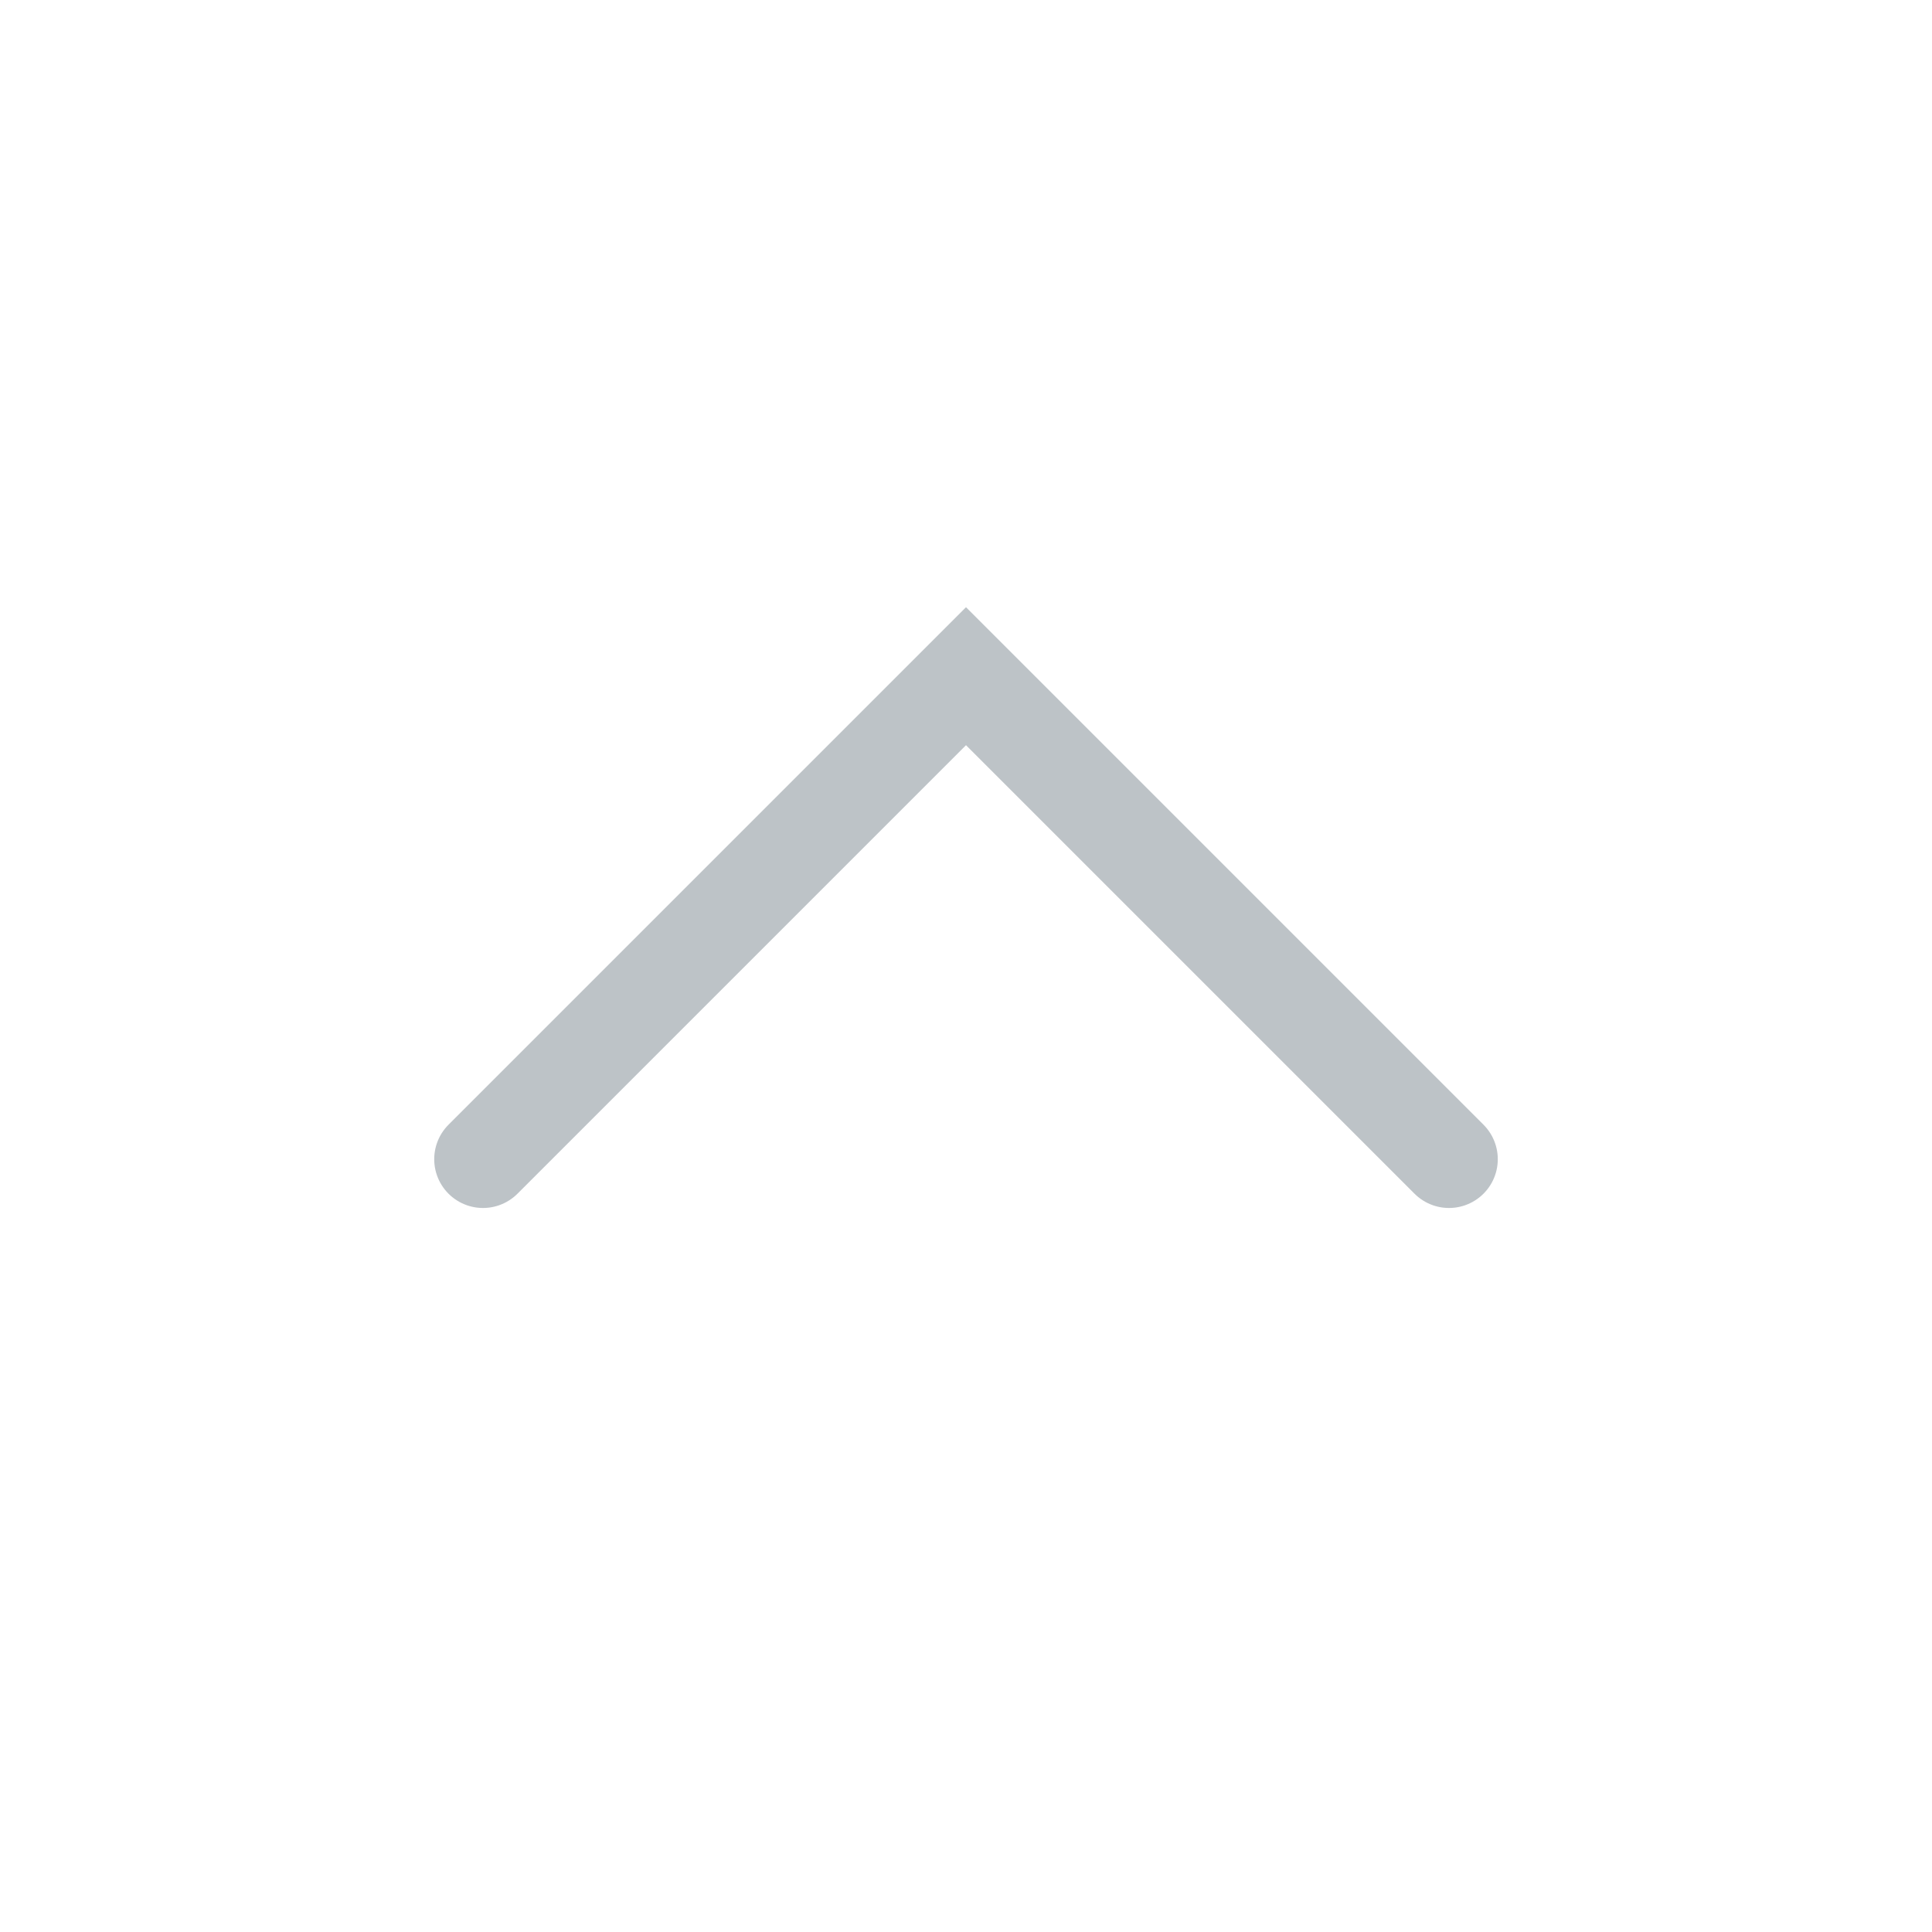
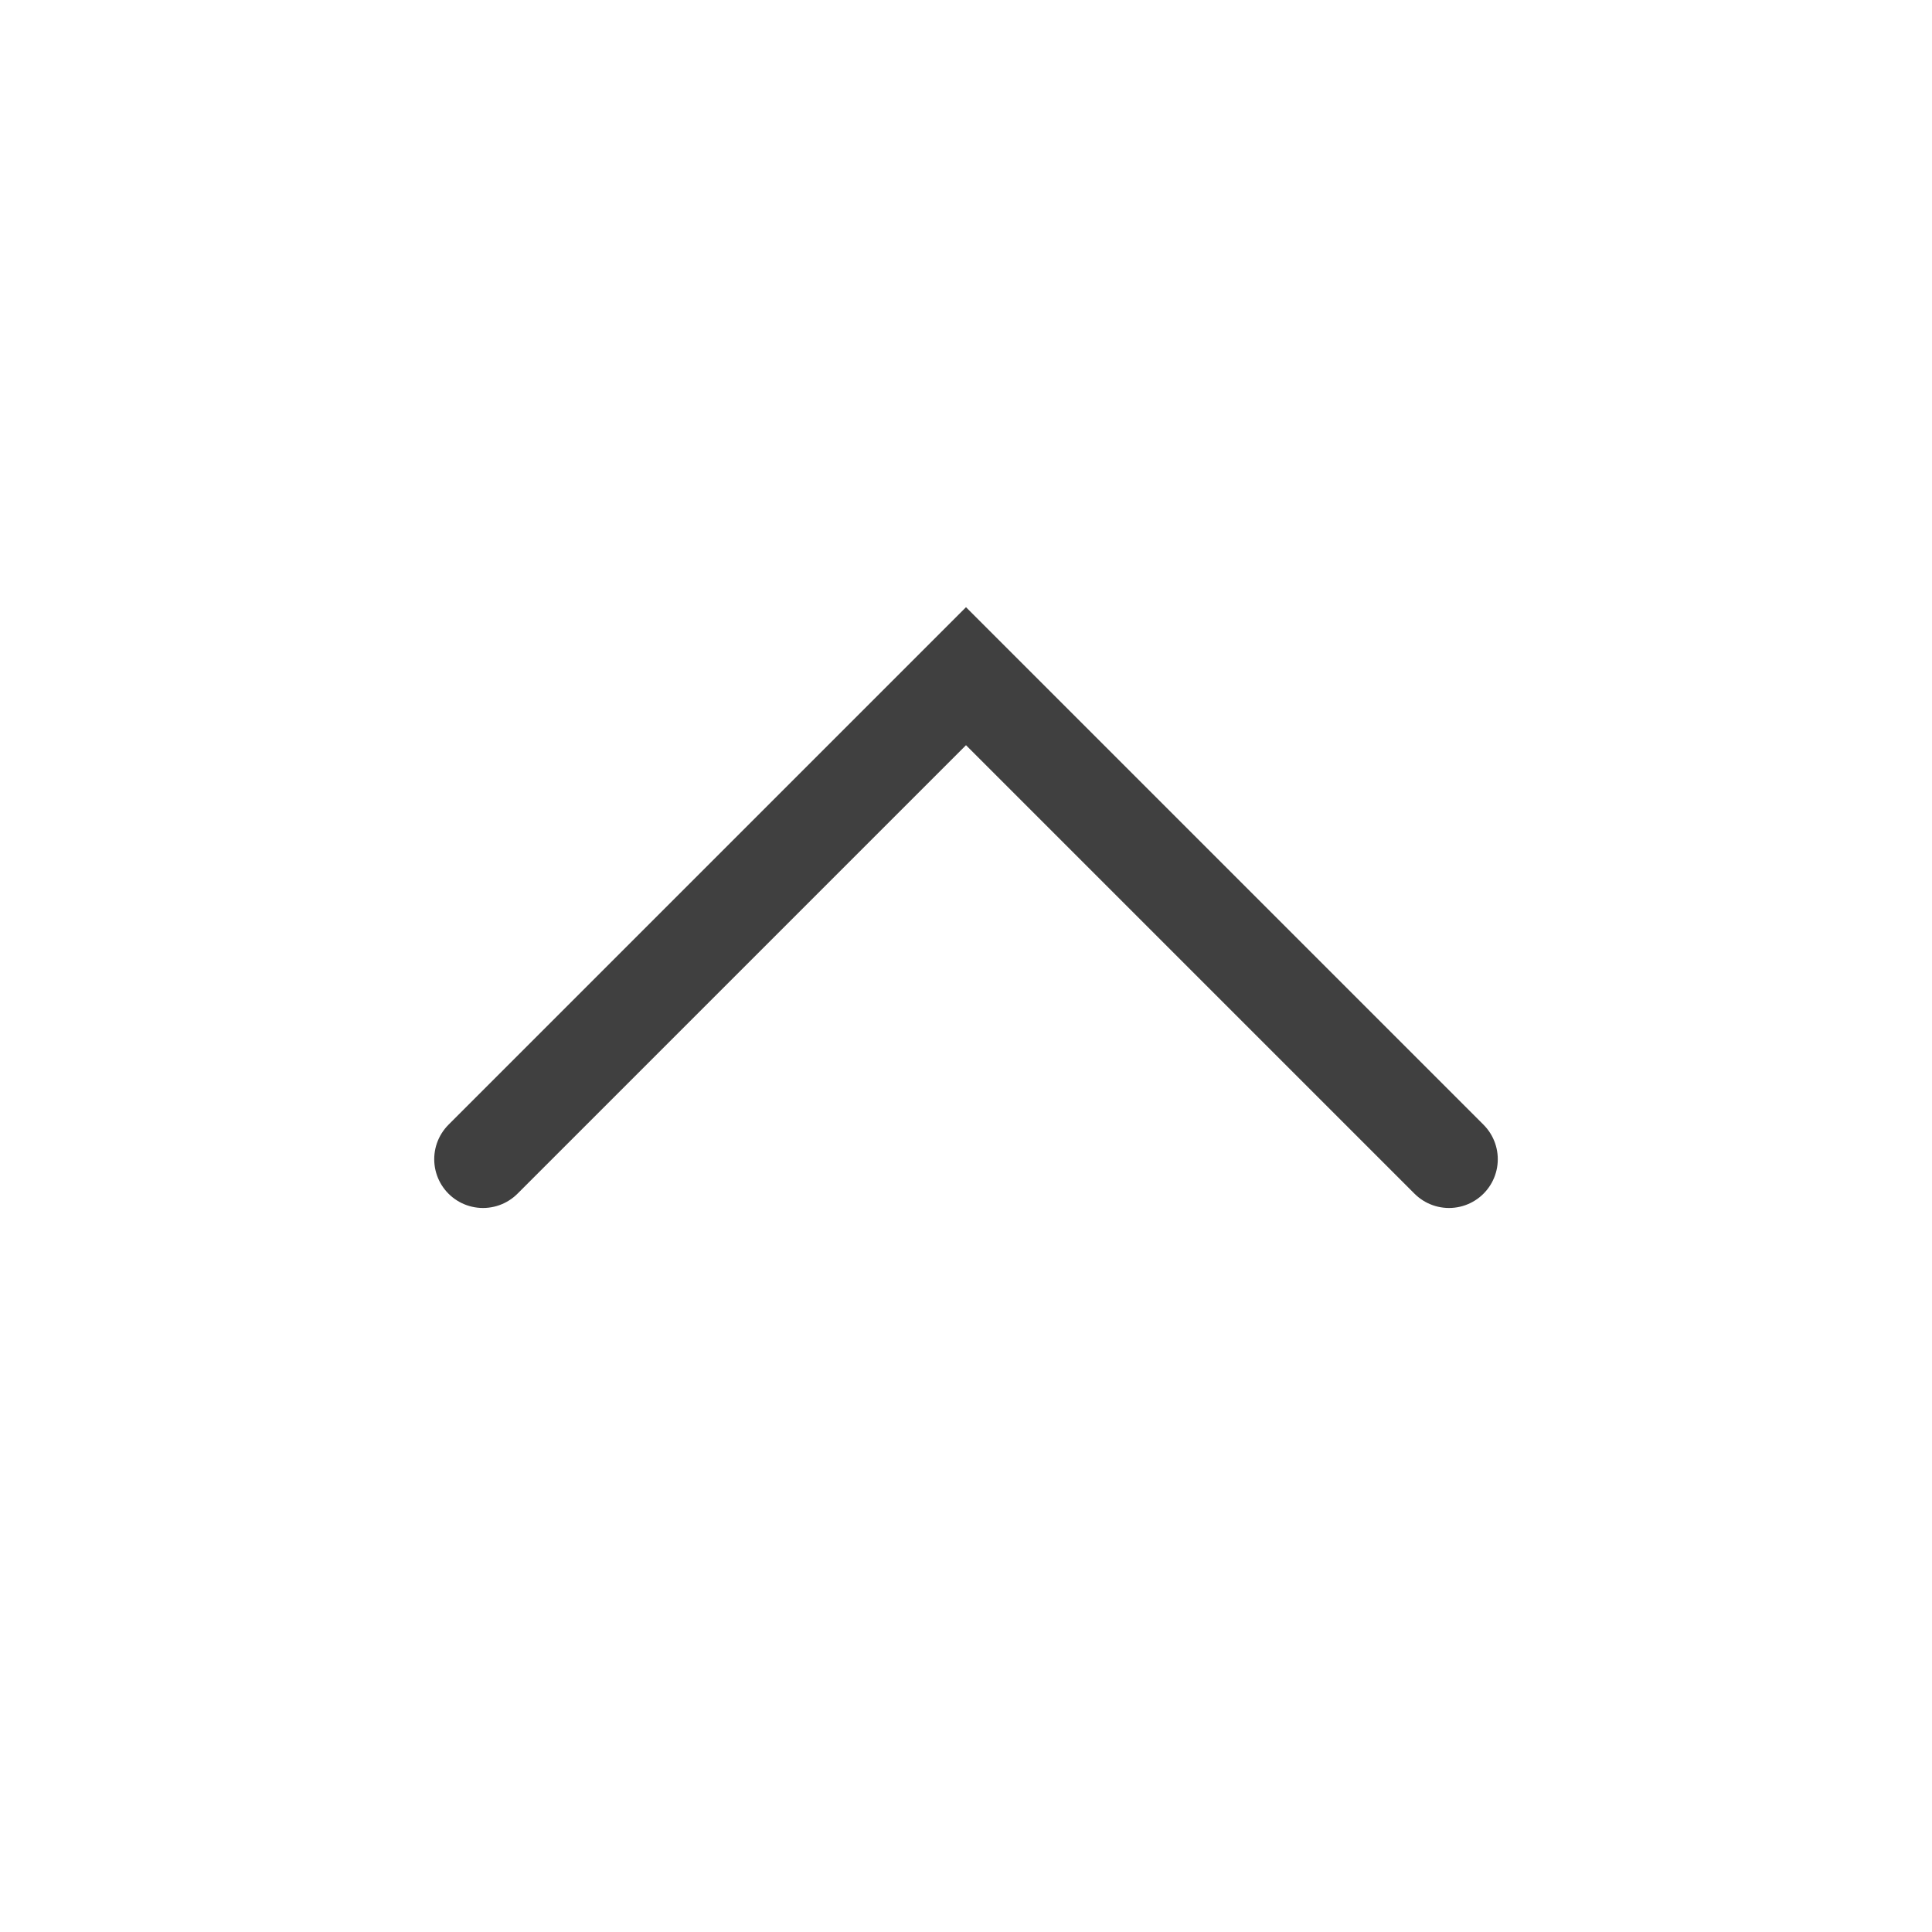
<svg xmlns="http://www.w3.org/2000/svg" viewBox="0 0 50 50" version="1.2" baseProfile="tiny">
  <defs>
</defs>
  <g fill="none" stroke="black" stroke-width="1" fill-rule="evenodd" stroke-linecap="square" stroke-linejoin="bevel">
-     <g fill="none" stroke="#bdc3c7" stroke-opacity="1" stroke-width="1.01" stroke-linecap="round" stroke-linejoin="miter" stroke-miterlimit="2" transform="matrix(2.5,0,0,2.5,2.5,2.5)" font-family="Noto Sans" font-size="10" font-weight="400" font-style="normal">
+     <g fill="none" stroke="#404040" stroke-opacity="1" stroke-width="1.01" stroke-linecap="round" stroke-linejoin="miter" stroke-miterlimit="2" transform="matrix(2.5,0,0,2.5,2.5,2.5)" font-family="Noto Sans" font-size="10" font-weight="400" font-style="normal">
      <polyline fill="none" vector-effect="none" points="4,11 9,6 14,11 " />
    </g>
    <g fill="none" stroke="#000000" stroke-opacity="1" stroke-width="1" stroke-linecap="square" stroke-linejoin="bevel" transform="matrix(1,0,0,1,0,0)" font-family="Noto Sans" font-size="10" font-weight="400" font-style="normal">
</g>
  </g>
</svg>
